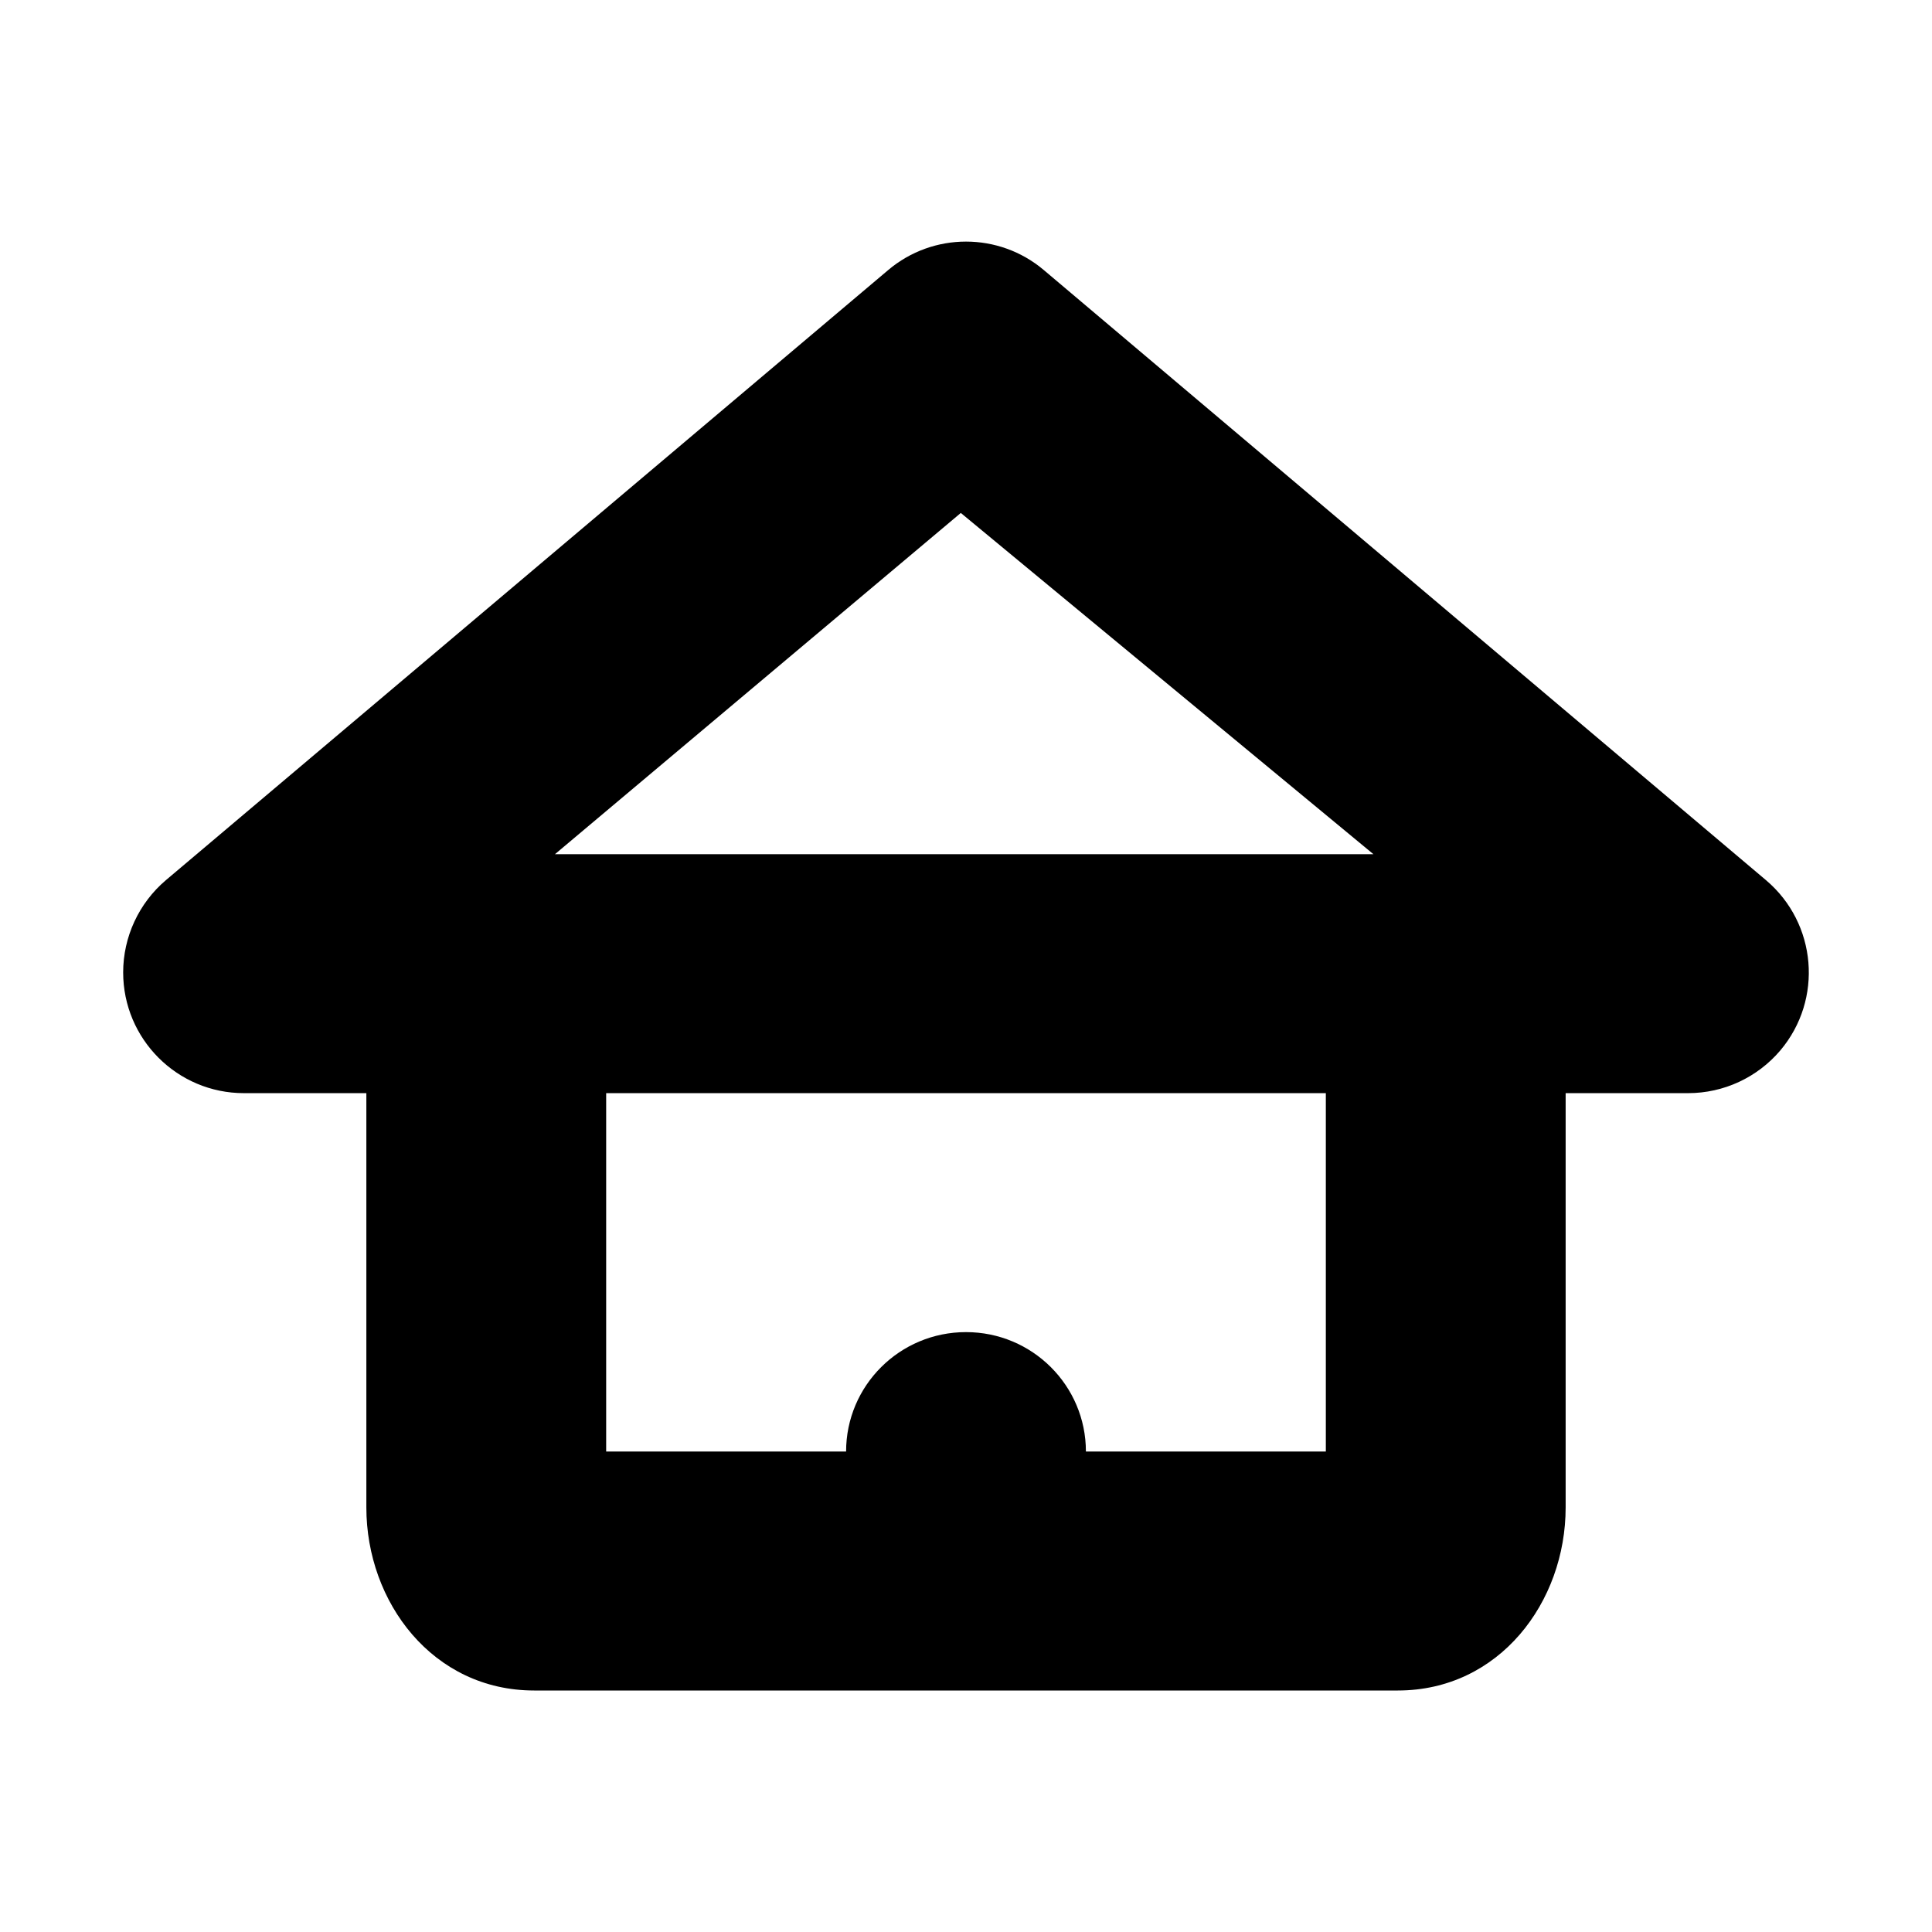
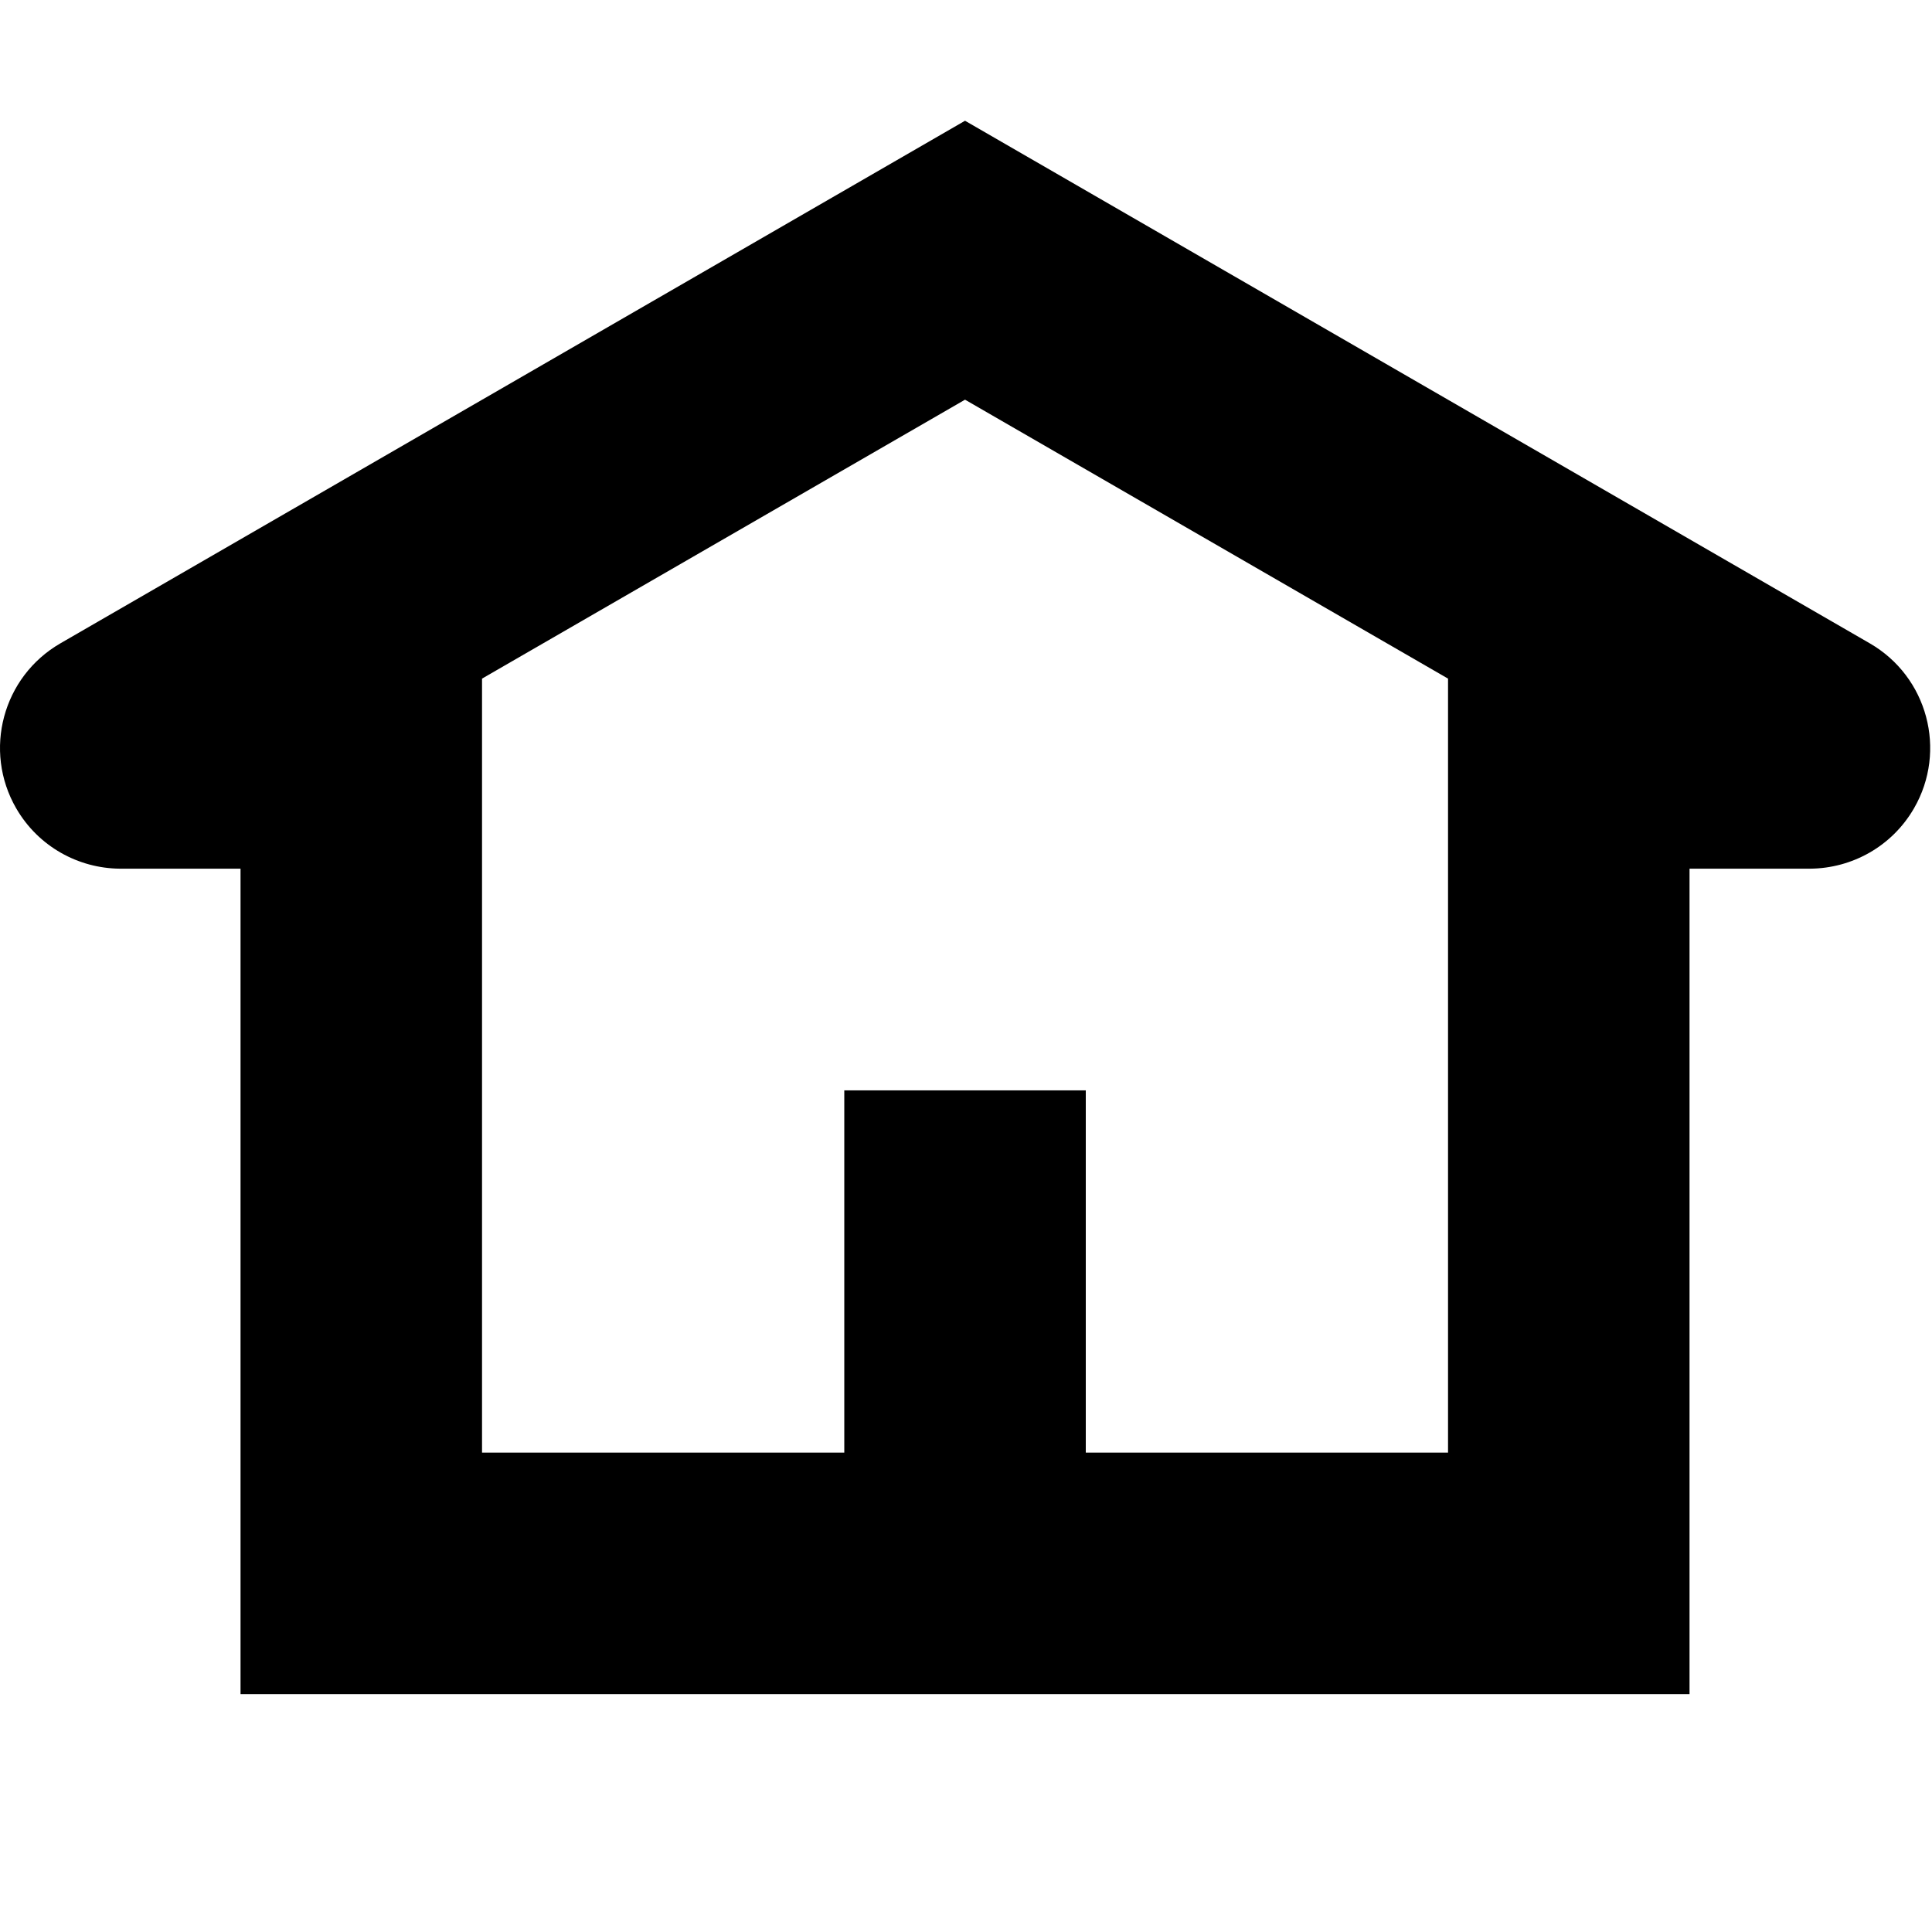
<svg xmlns="http://www.w3.org/2000/svg" width="16" height="16" viewBox="0 0 16 16">
-   <path d="M12.966,9.053 L12.966,12.484 C12.966,13.269 12.416,14 11.576,14 L4.424,14 C3.584,14 3.034,13.269 3.034,12.484 L3.034,9.053 L2.02,9.053 C1.468,9.053 1.02,8.605 1.02,8.053 C1.02,7.759 1.15,7.479 1.374,7.289 L7.355,2.237 C7.727,1.922 8.273,1.922 8.645,2.237 L14.625,7.289 C15.047,7.646 15.1,8.277 14.744,8.699 C14.554,8.923 14.275,9.053 13.98,9.053 L12.966,9.053 Z M10.98,9.053 L5.02,9.053 L5.02,12.021 L7.007,12.021 C7.007,11.475 7.451,11.032 8,11.032 C8.549,11.032 8.993,11.475 8.993,12.021 L10.98,12.021 L10.98,9.053 Z M7.957,4.248 L4.596,7.074 L11.374,7.074 L7.957,4.248 Z" />
+   <path fill="#000000" fill-rule="evenodd" d="M15.485,5.328 L7.992,1 L0.5,5.328 C0.022,5.604 -0.142,6.216 0.134,6.694 C0.318,7.012 0.65,7.191 0.992,7.194 L1.992,7.194 L1.992,14.03 L13.992,14.03 L13.992,7.194 L14.992,7.194 C15.335,7.191 15.667,7.012 15.851,6.694 C16.127,6.216 15.963,5.604 15.485,5.328 Z M11.992,5.62 L7.992,3.31 L3.992,5.62 L3.992,12.03 L6.992,12.03 L6.992,9.03 L8.992,9.03 L8.992,12.03 L11.992,12.03 L11.992,5.62 Z" />
</svg>
